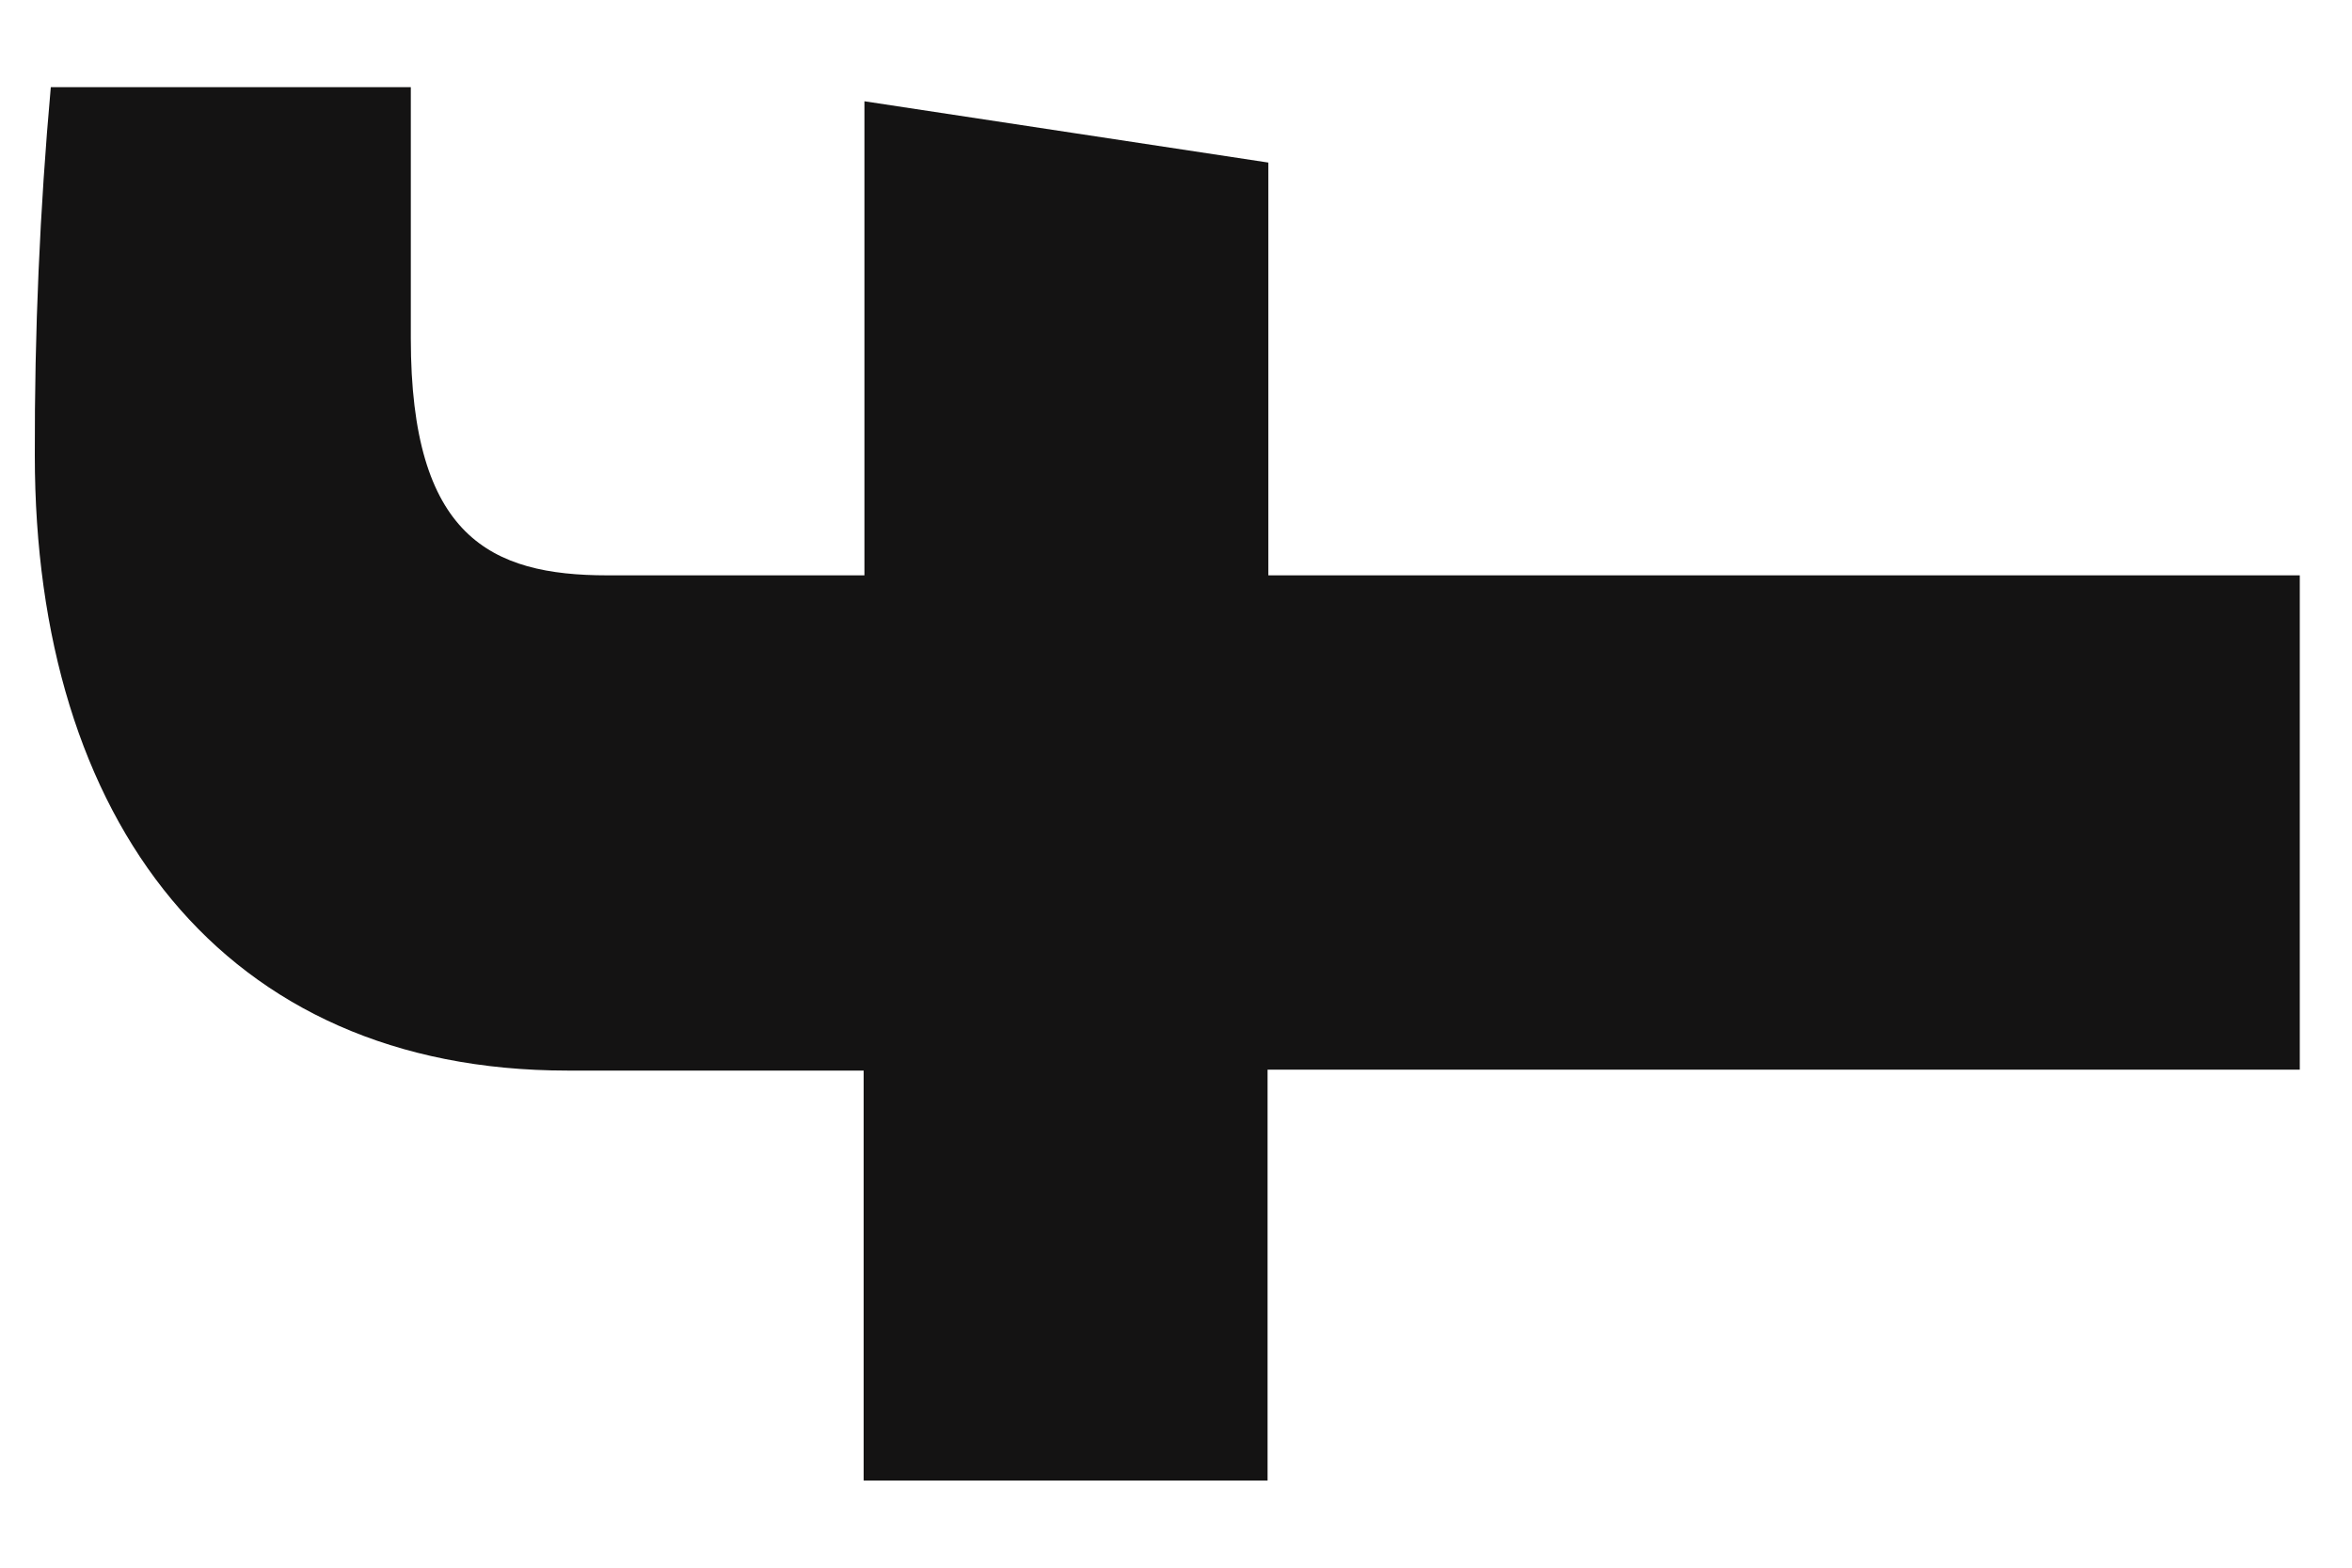
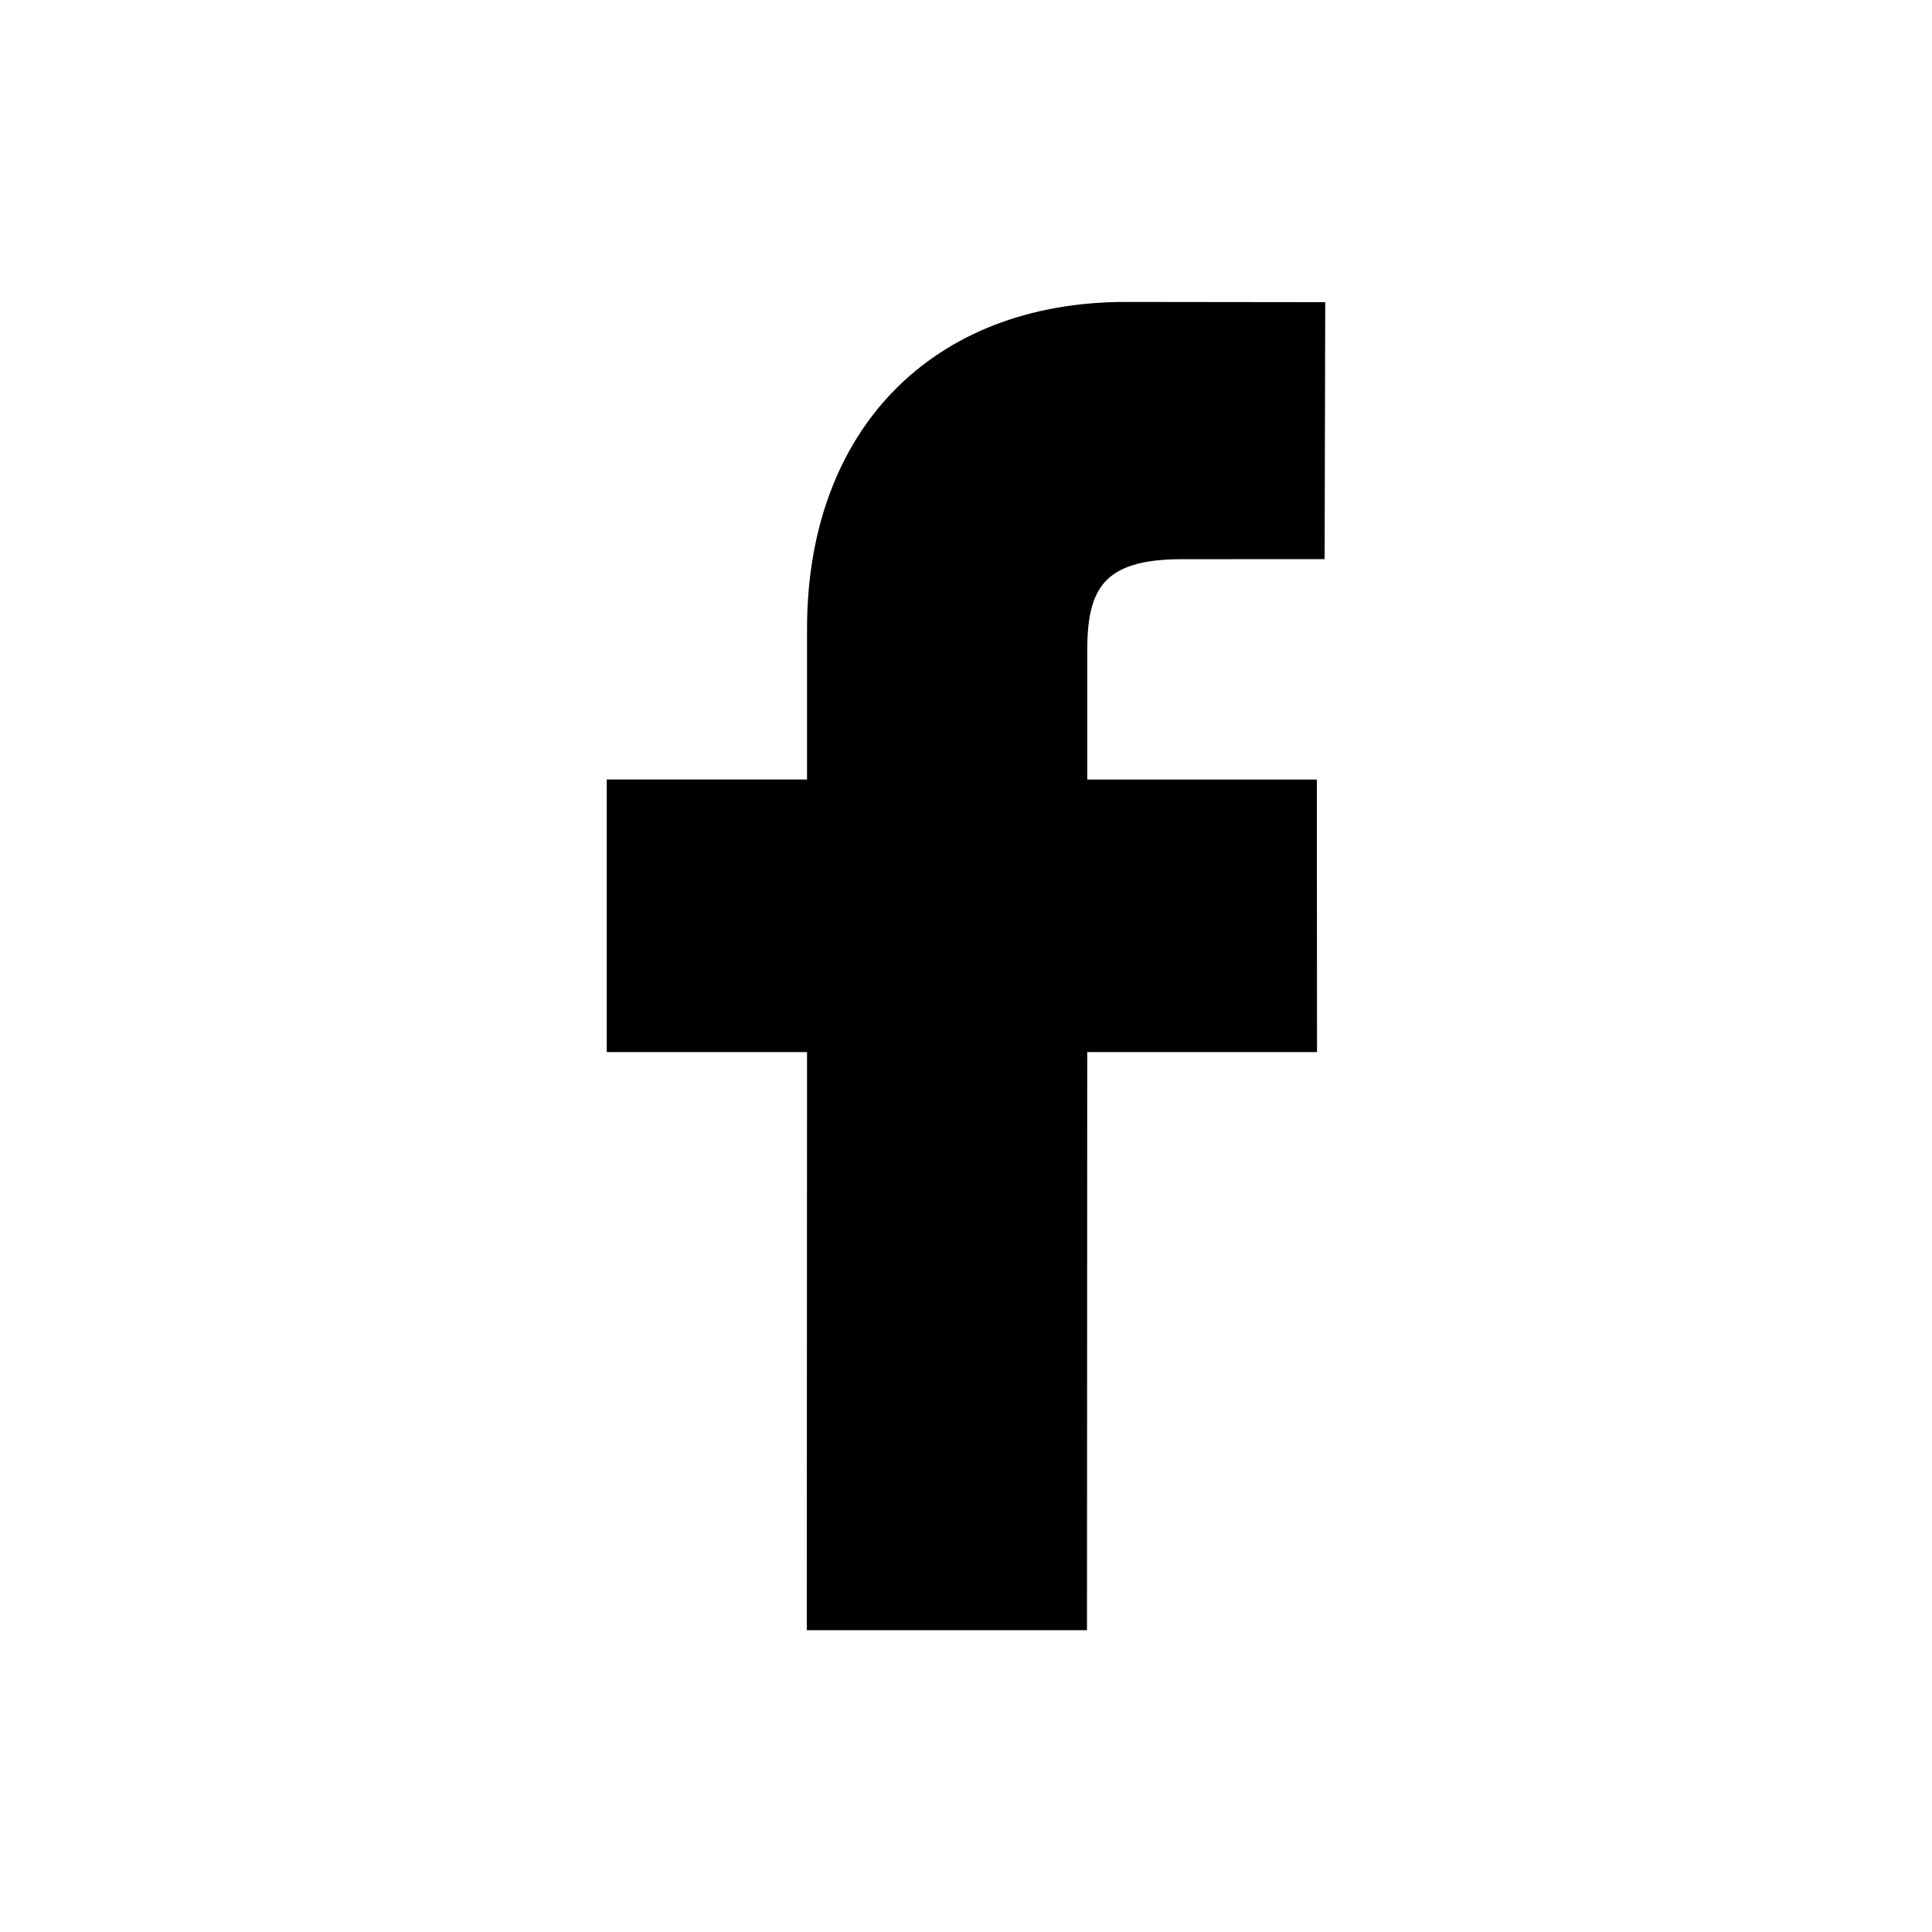
- <svg xmlns="http://www.w3.org/2000/svg" width="15" height="10" viewBox="0 0 15 10" fill="none">
-   <path d="M14.667 3.67L8.089 3.67L8.089 1.037L5.513 0.646L5.513 3.67L3.873 3.67C3.129 3.67 2.62 3.424 2.62 2.159L2.62 0.556L0.324 0.556C0.254 1.335 0.22 2.12 0.222 2.904C0.222 5.231 1.42 6.829 3.618 6.829L5.508 6.829L5.508 9.444L8.084 9.444L8.084 6.823L14.667 6.823L14.667 3.67Z" fill="#141313" />
+ <svg xmlns="http://www.w3.org/2000/svg" fill="#000000" width="24" height="24" viewBox="0 0 32 32">
+   <path d="M21.95 5.005l-3.306-.004c-3.206 0-5.277 2.124-5.277 5.415v2.495H10.05v4.515h3.317l-.004 9.575h4.641l.004-9.575h3.806l-.003-4.514h-3.803v-2.117c0-1.018.241-1.533 1.566-1.533l2.366-.001.01-4.256z" />
</svg>
